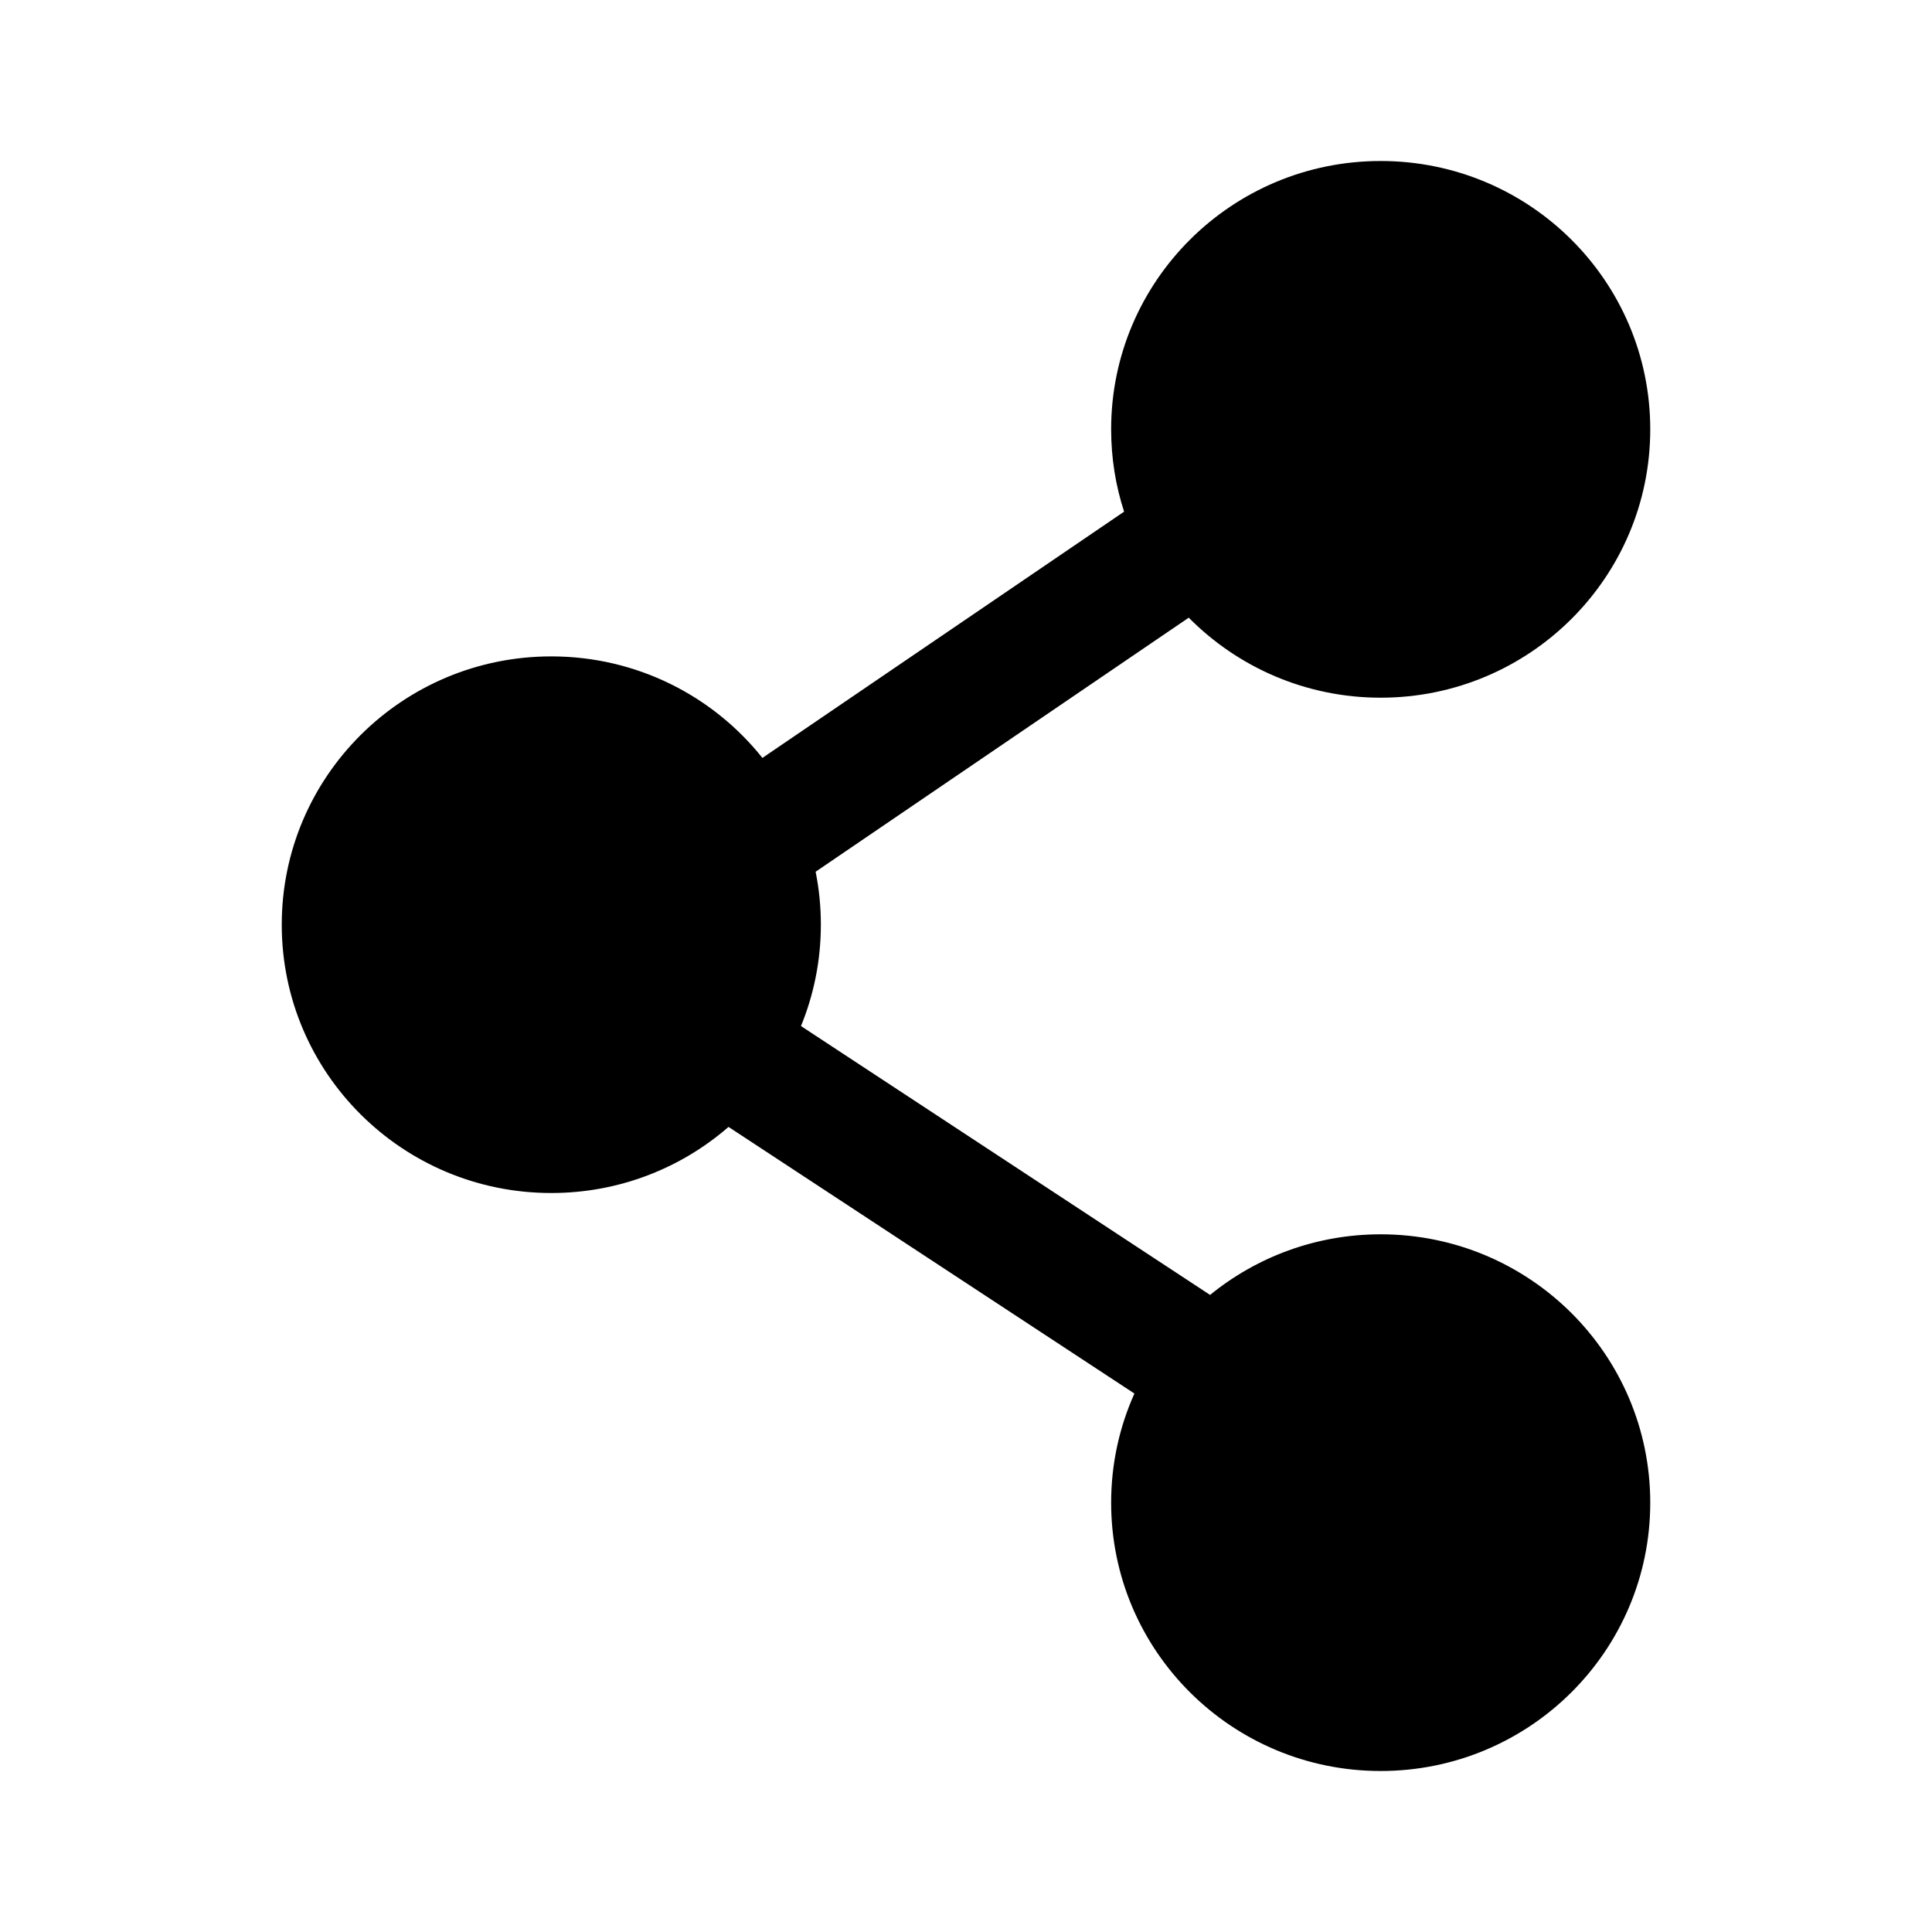
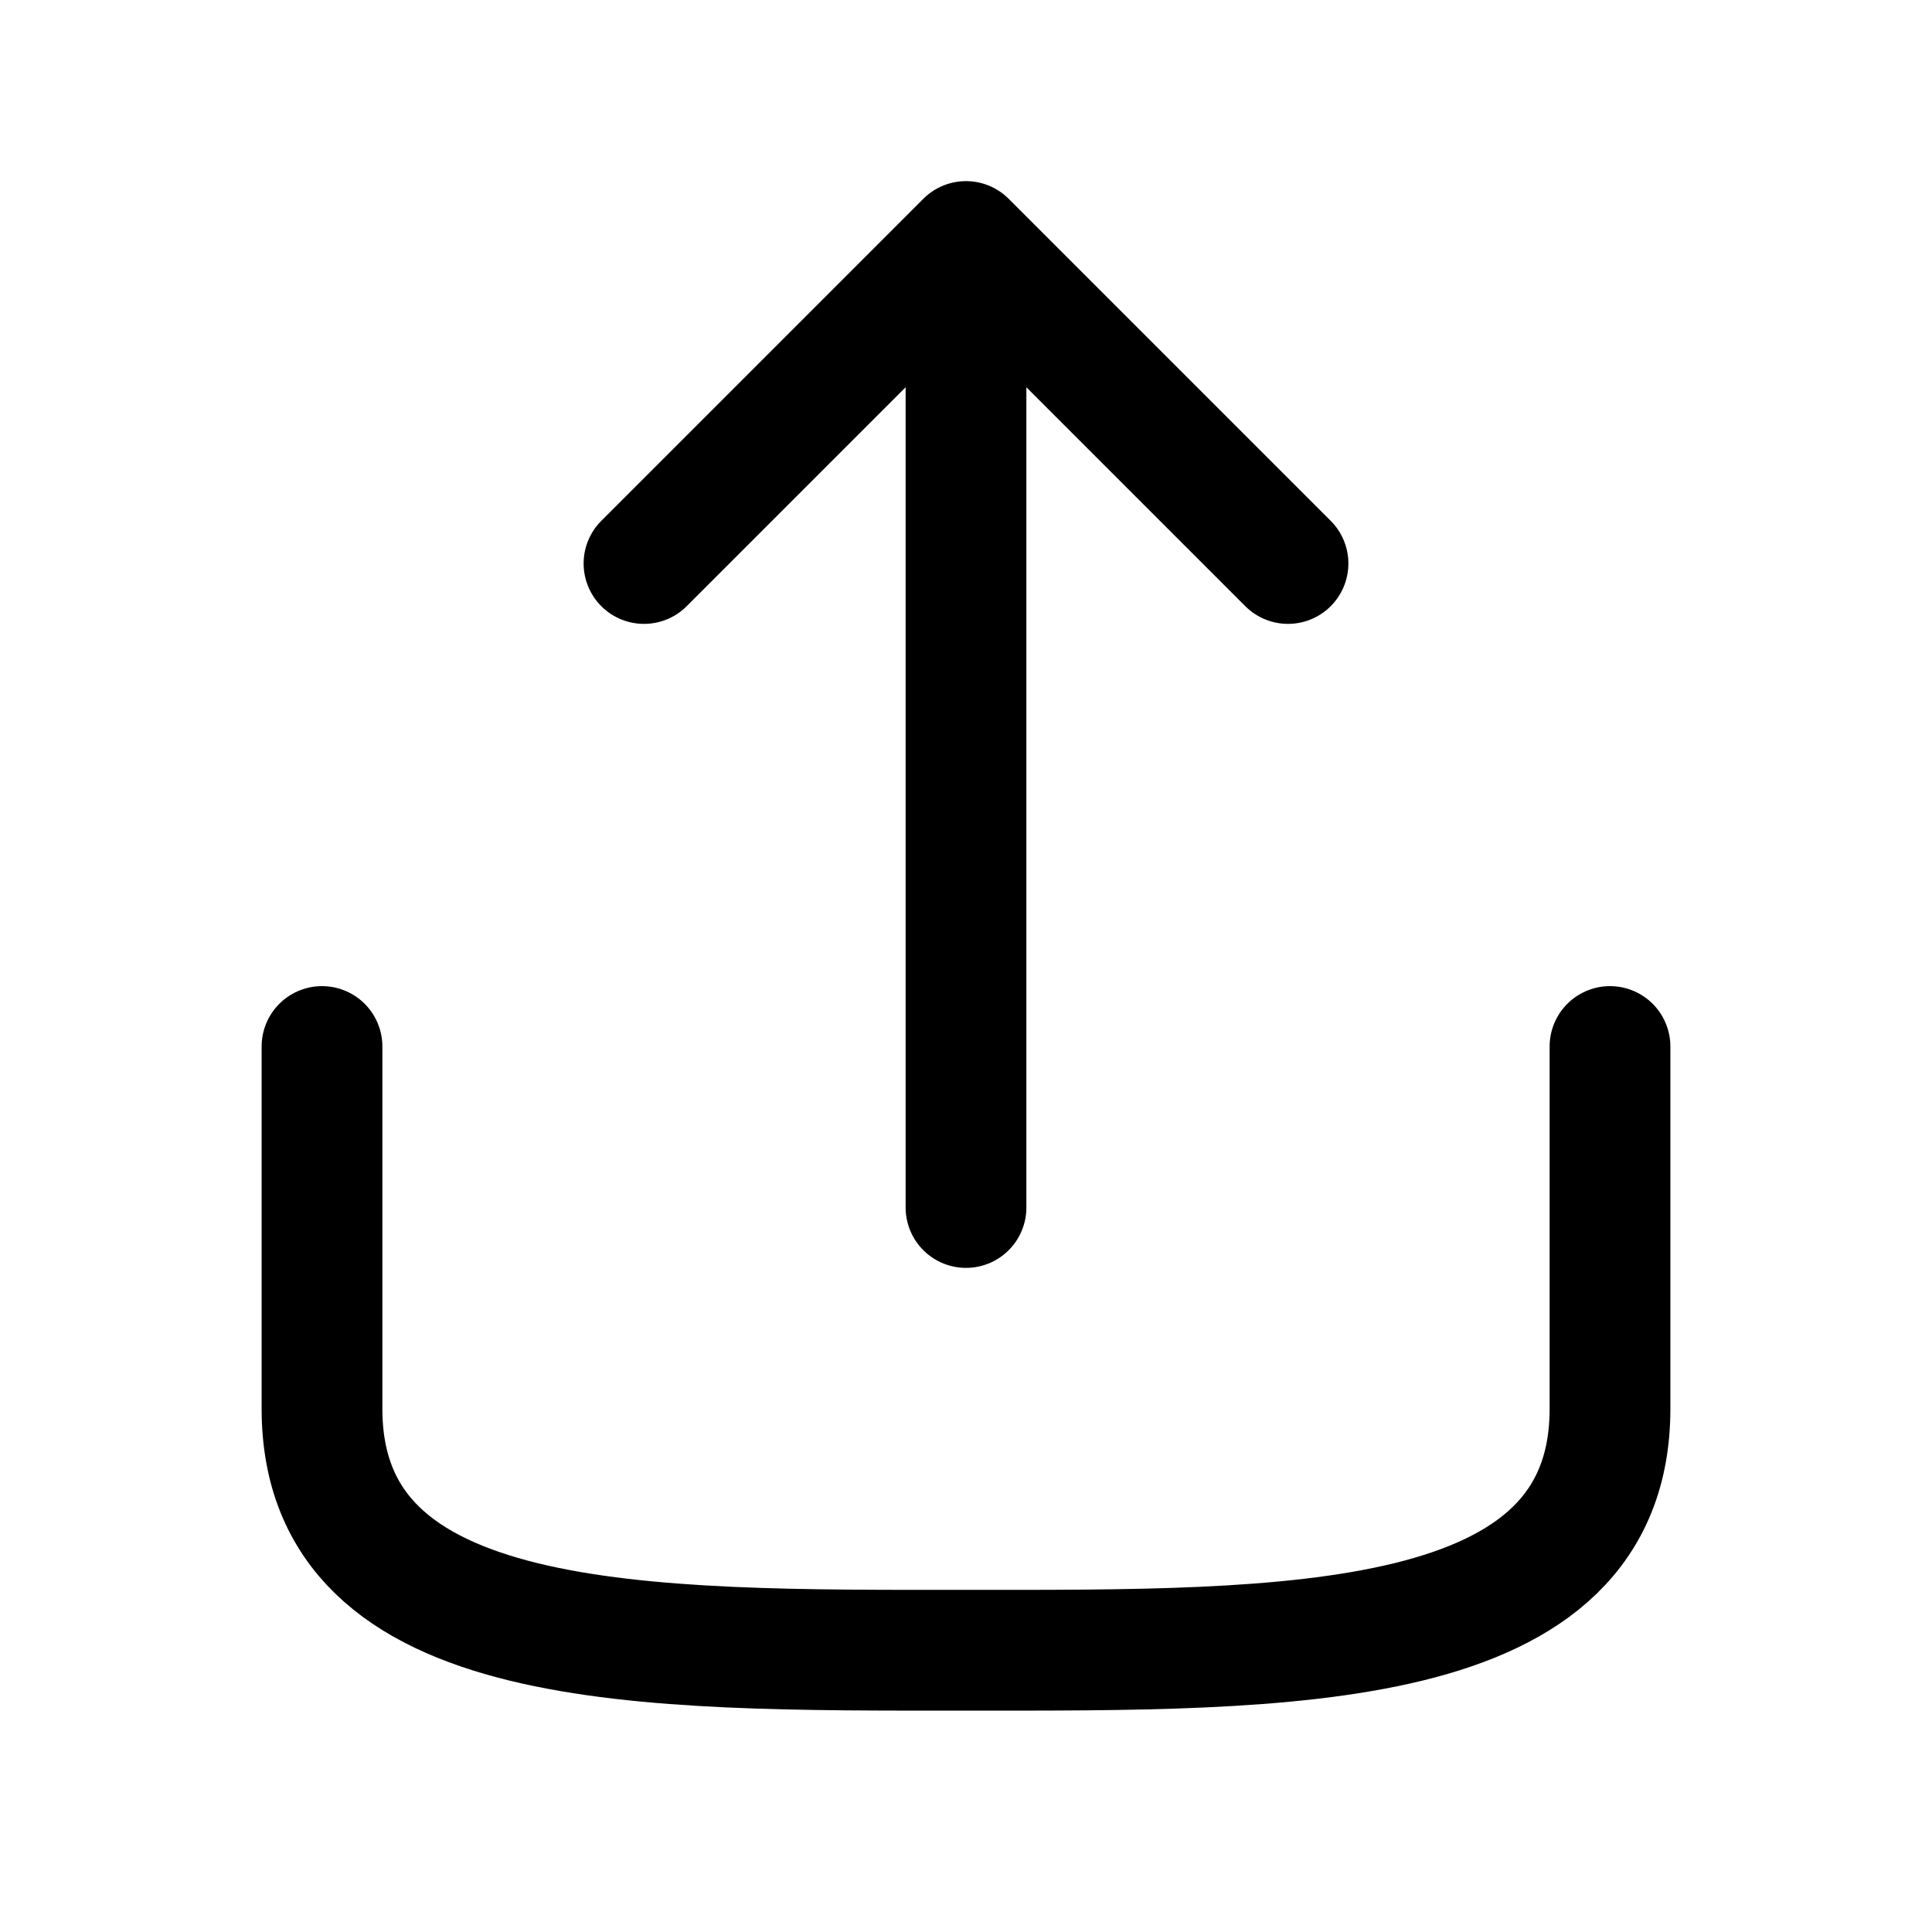
- <svg xmlns="http://www.w3.org/2000/svg" width="24" height="24" viewBox="0 0 24 24" fill="none">
-   <path fill-rule="evenodd" clip-rule="evenodd" d="M13.803 5.333C13.803 3.492 15.302 2 17.151 2C19.001 2 20.5 3.492 20.5 5.333C20.5 7.174 19.001 8.667 17.151 8.667C16.218 8.667 15.374 8.286 14.767 7.673L10.132 10.829C10.175 11.043 10.197 11.262 10.197 11.487C10.197 11.932 10.109 12.358 9.95 12.746L15.032 16.086C15.609 15.616 16.347 15.333 17.151 15.333C19.001 15.333 20.5 16.826 20.5 18.667C20.5 20.508 19.001 22 17.151 22C15.302 22 13.803 20.508 13.803 18.667C13.803 18.184 13.906 17.726 14.092 17.311L9.05 13.999C8.462 14.51 7.692 14.82 6.848 14.82C4.999 14.82 3.5 13.328 3.5 11.487C3.5 9.646 4.999 8.154 6.848 8.154C7.912 8.154 8.859 8.647 9.471 9.415L13.964 6.356C13.859 6.034 13.803 5.69 13.803 5.333Z" fill="currentColor" />
+ <svg xmlns="http://www.w3.org/2000/svg" width="800px" height="800px" viewBox="0 0 24 24" fill="none">
+   <path d="M20 13V17.5C20 20.558 16 20.5 12 20.5C8 20.5 4 20.558 4 17.5V13M12 3L12 15M12 3L16 7M12 3L8 7" stroke="#000000" stroke-width="1.5" stroke-linecap="round" stroke-linejoin="round" />
</svg>
